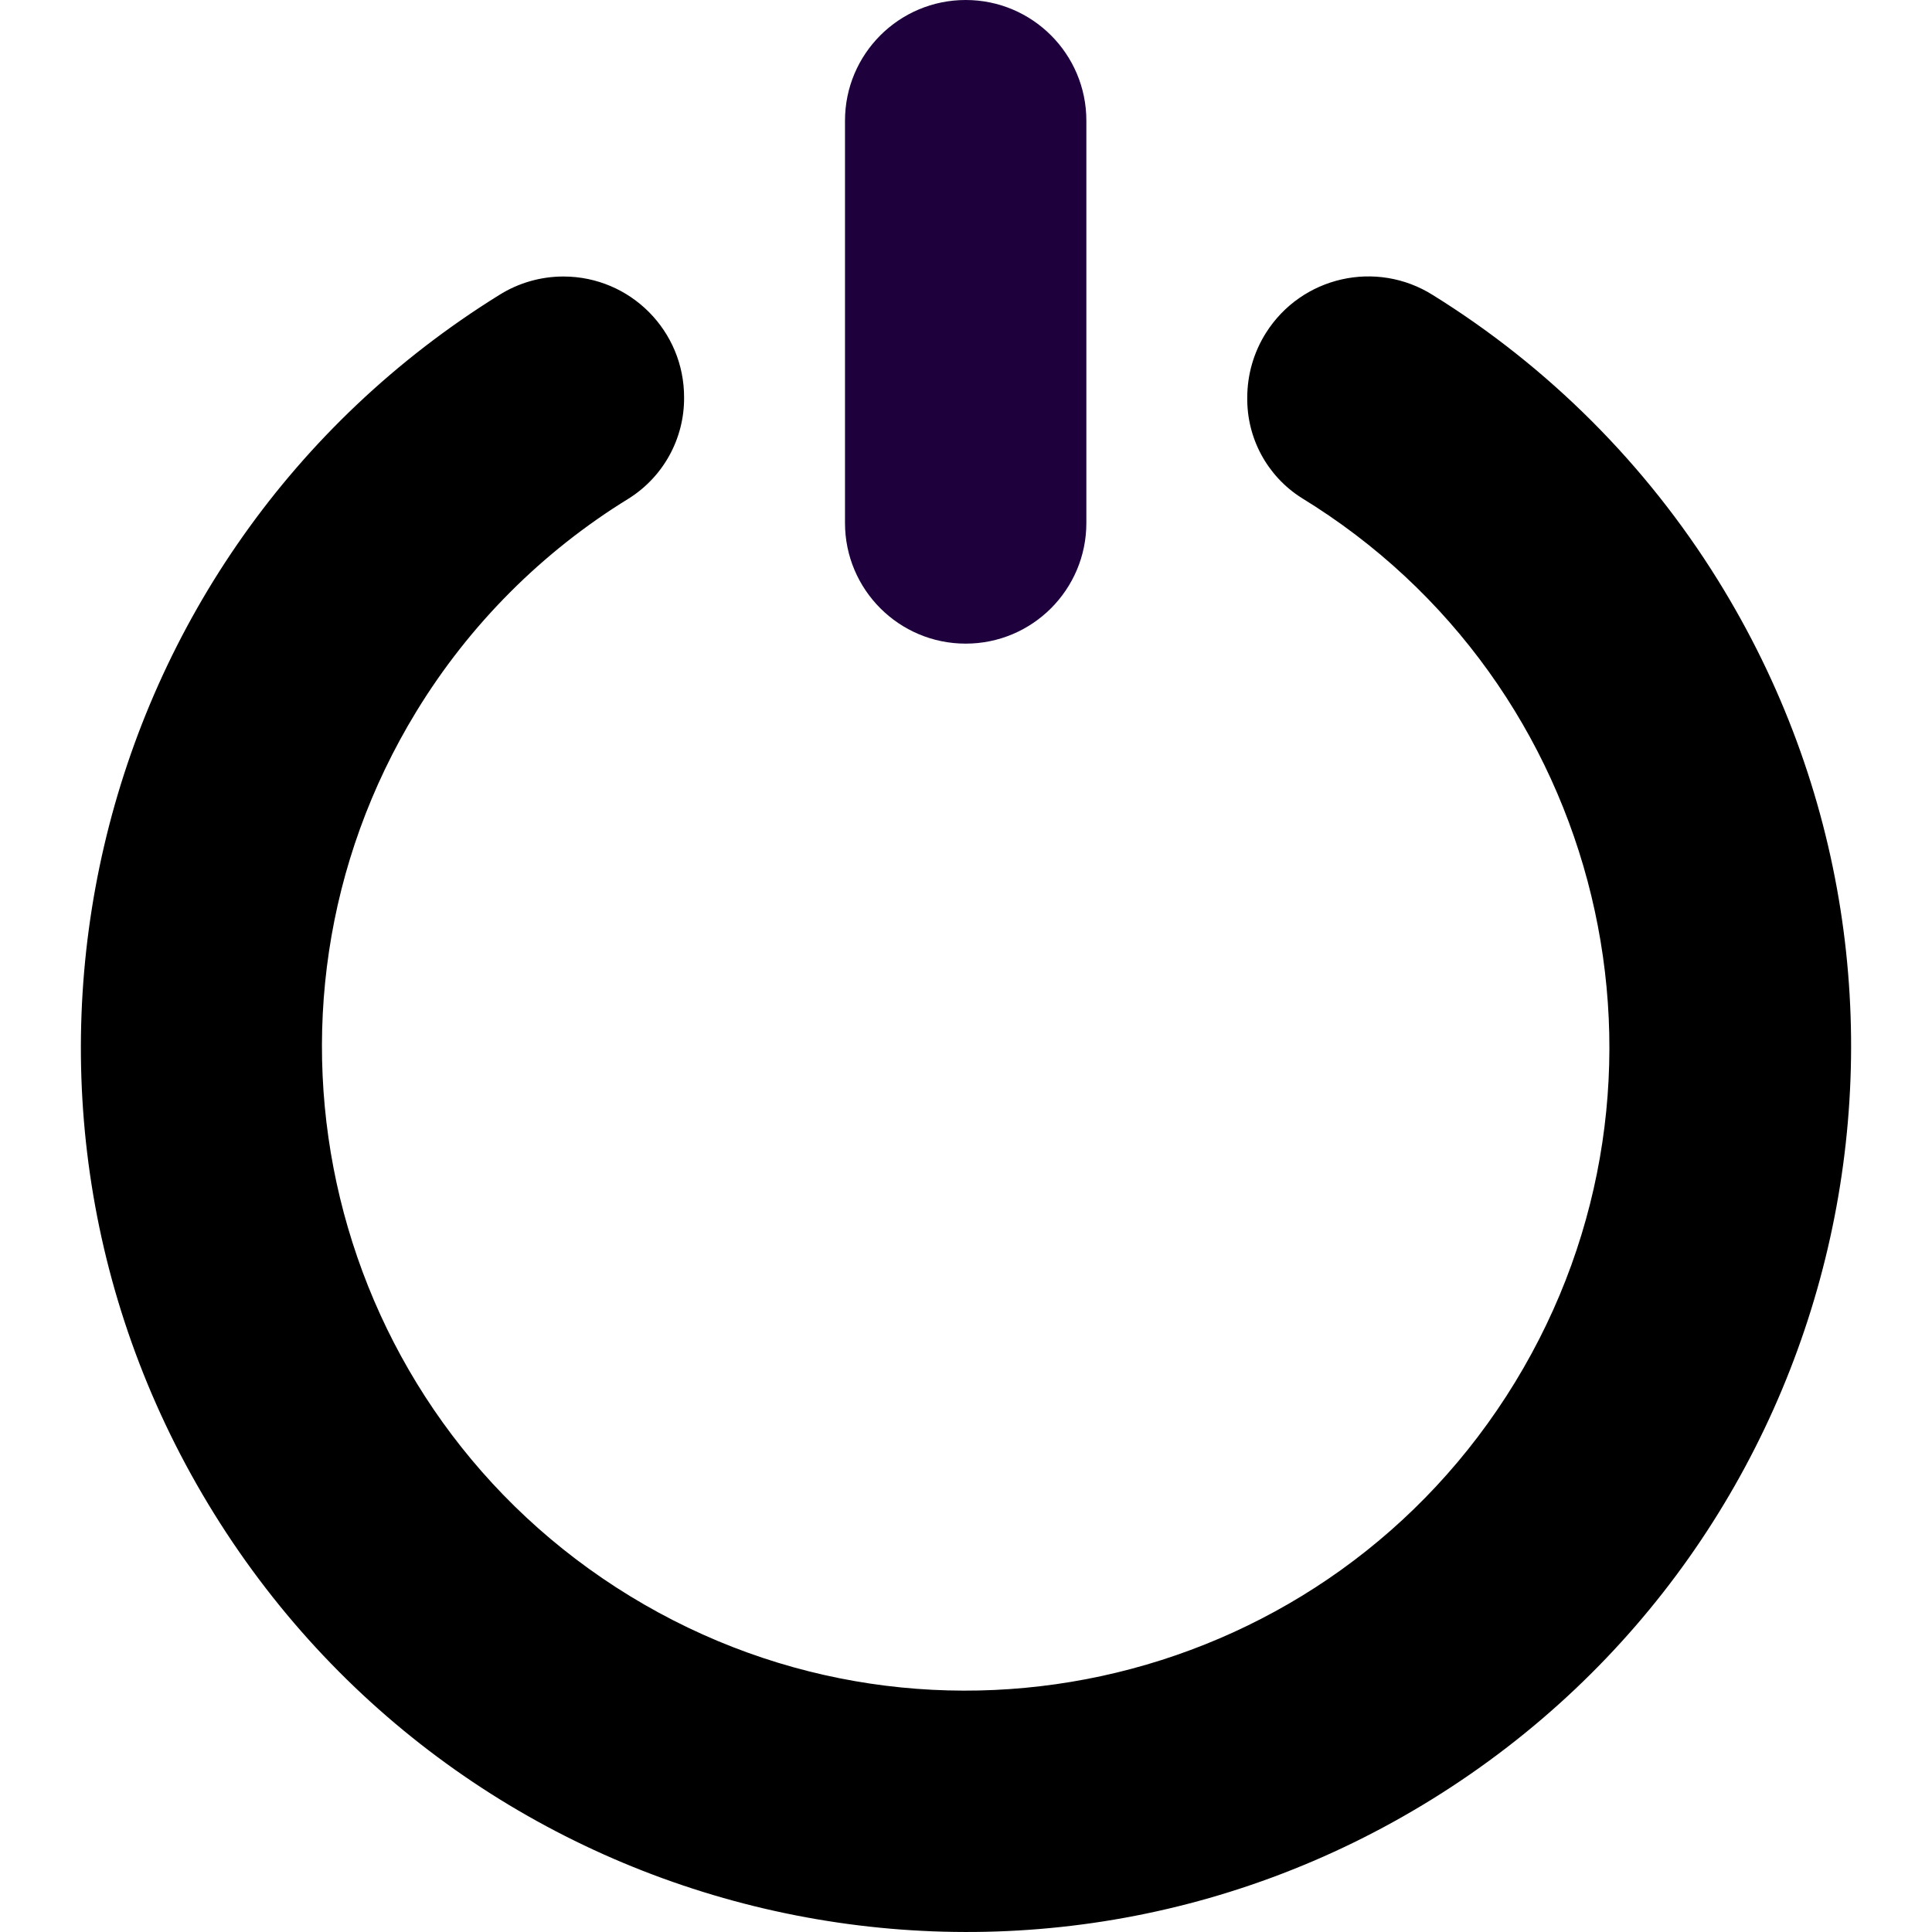
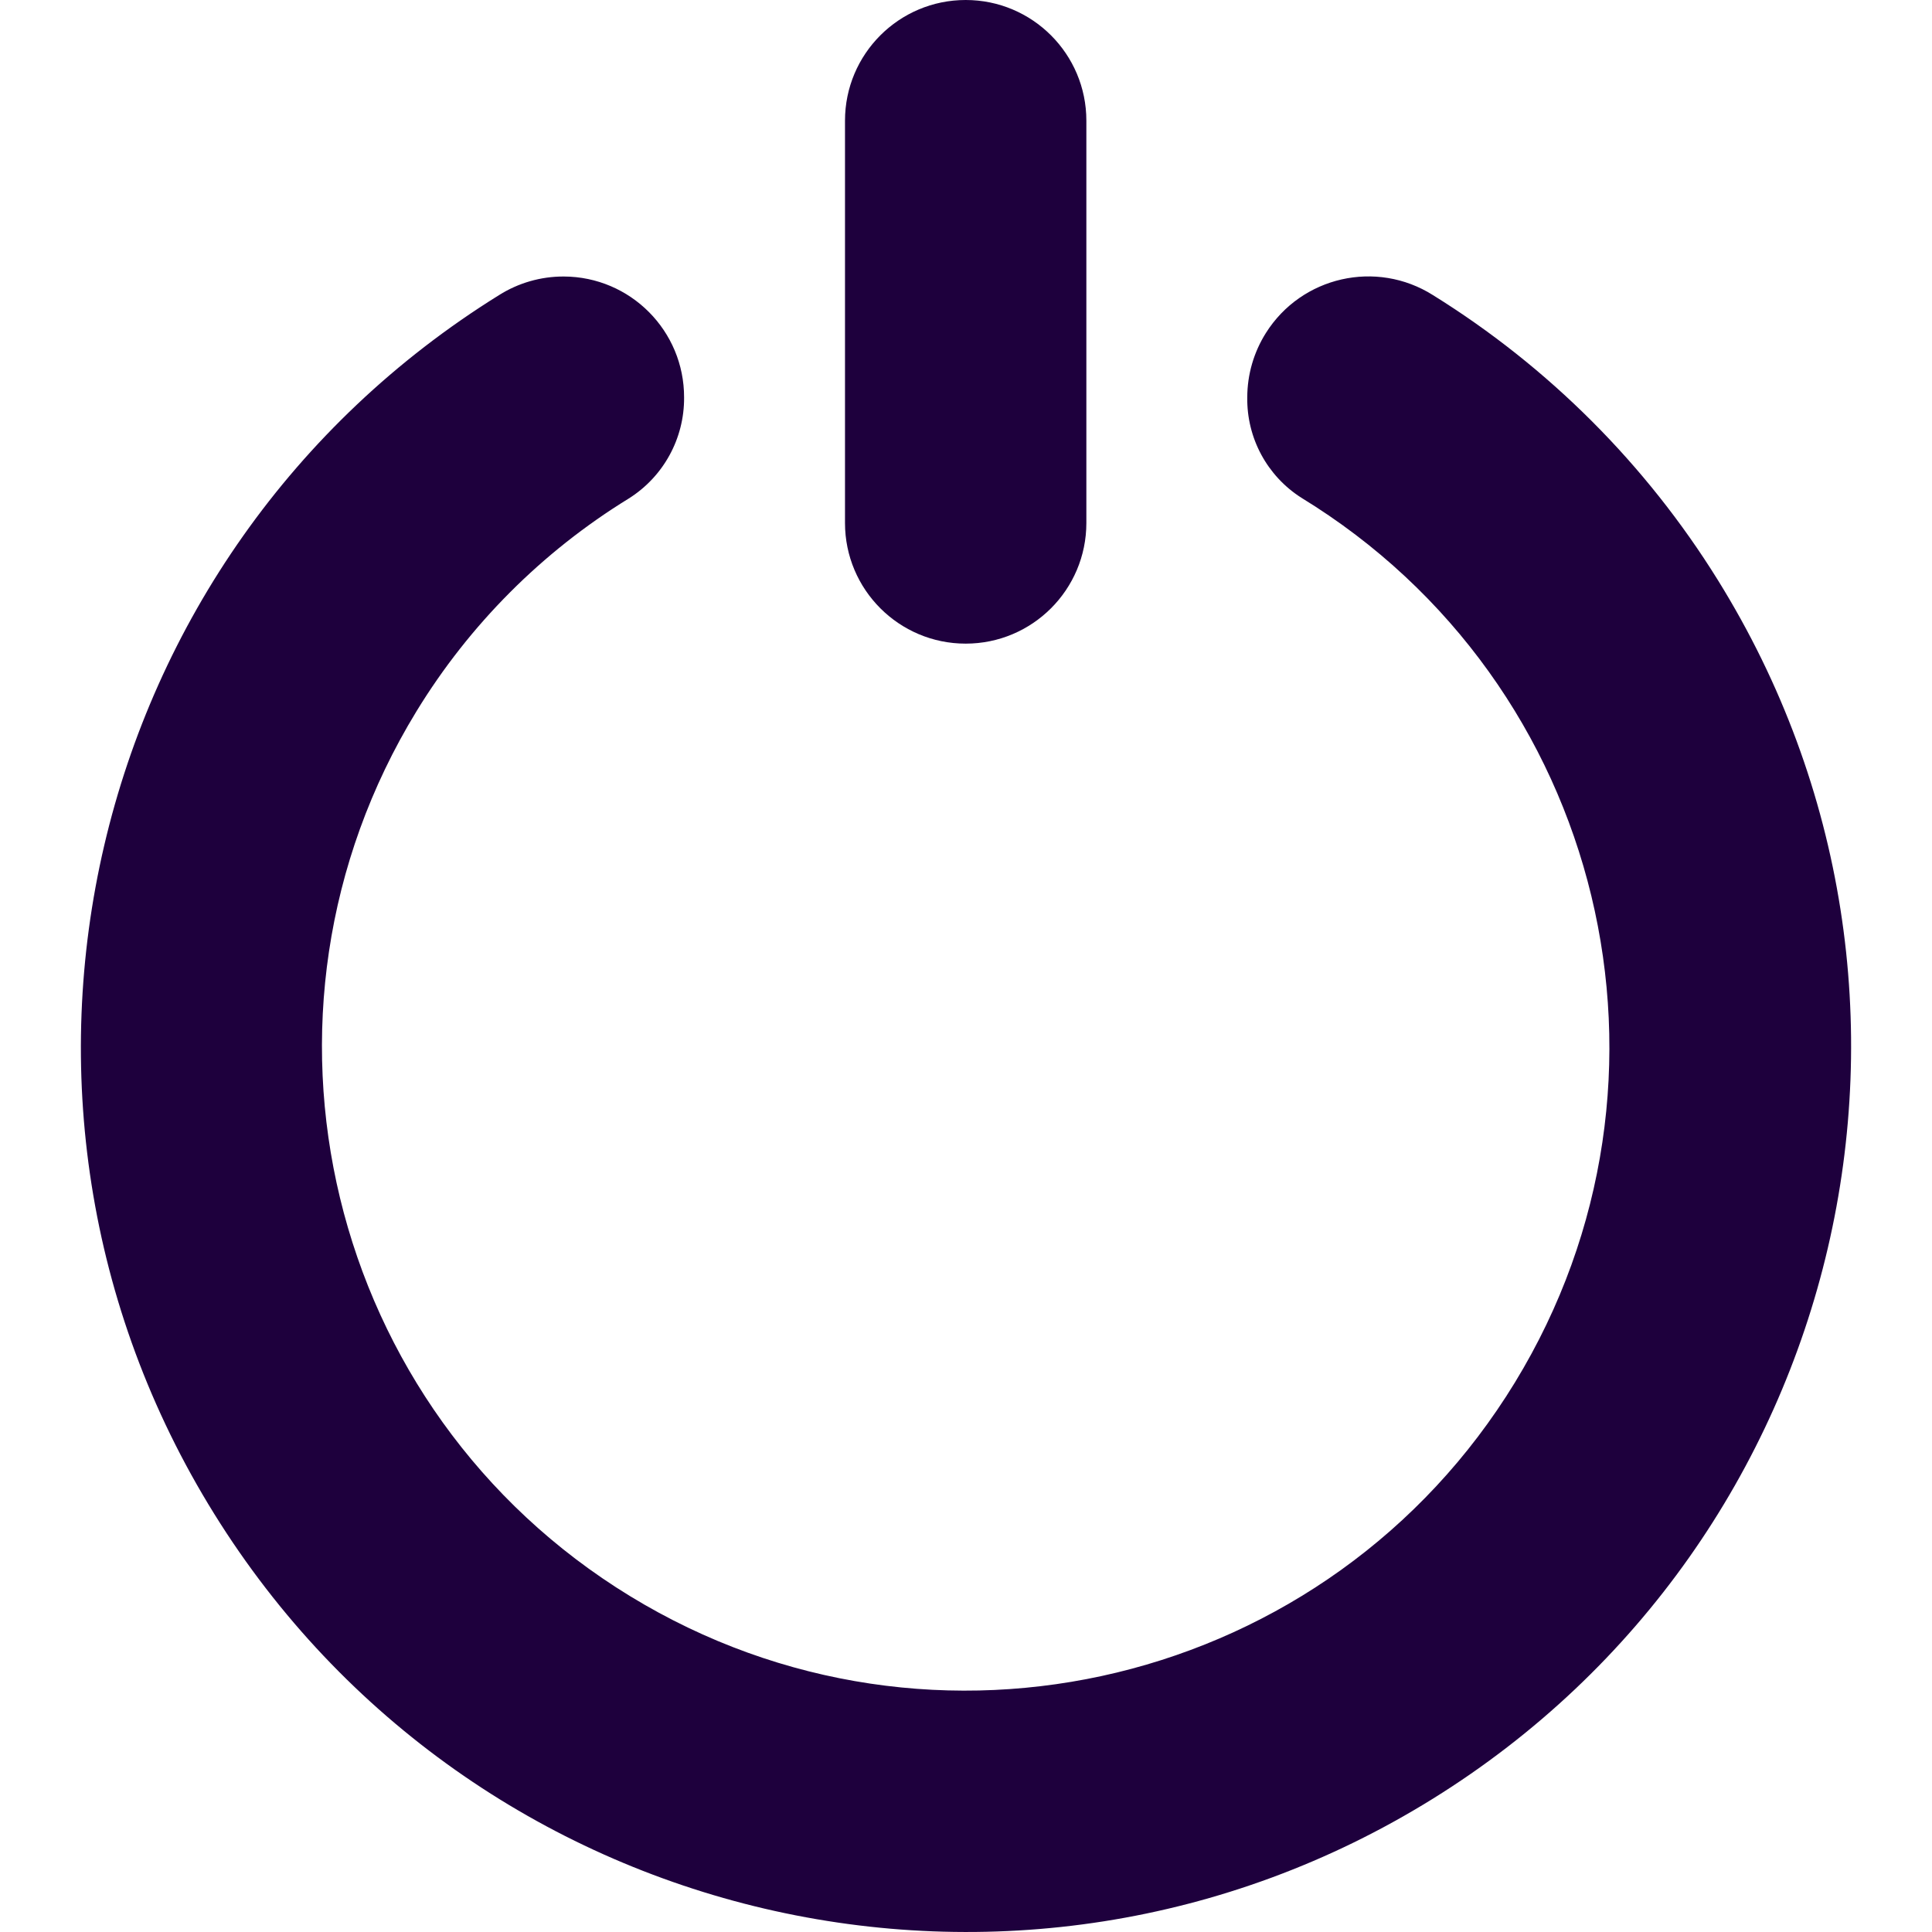
<svg xmlns="http://www.w3.org/2000/svg" version="1.1" id="Capa_1" x="0px" y="0px" viewBox="0 0 512.292 512.292" style="enable-background:new 0 0 512.292 512.292;" xml:space="preserve" width="512" height="512">
  <g>
    <path fill="#1e003d" d="M256.061,0L256.061,0c17.673,0,32,14.327,32,32v106.667c0,17.673-14.327,32-32,32l0,0c-17.673,0-32-14.327-32-32V32   C224.061,14.327,238.387,0,256.061,0z" />
-     <path fill="1e003d" d="M330.727,105.387L330.727,105.387c-0.157,10.742,5.259,20.8,14.315,26.581c80.432,49.143,105.796,154.185,56.652,234.616   S247.51,472.38,167.078,423.237S61.282,269.052,110.426,188.62c14.042-22.982,33.324-42.315,56.269-56.418   c9.211-5.781,14.773-15.92,14.699-26.795l0,0c0.049-17.673-14.238-32.039-31.911-32.088c-6.07-0.017-12.02,1.693-17.155,4.931   C22.233,146.634-11.58,291.318,56.803,401.412s213.067,143.907,323.161,75.524s143.907-213.067,75.524-323.161   c-19.035-30.645-44.879-56.489-75.524-75.524c-14.997-9.461-34.824-4.973-44.285,10.024   C332.447,93.397,330.731,99.33,330.727,105.387z" />
+     <path fill="#1e003d" d="M330.727,105.387L330.727,105.387c-0.157,10.742,5.259,20.8,14.315,26.581c80.432,49.143,105.796,154.185,56.652,234.616   S247.51,472.38,167.078,423.237S61.282,269.052,110.426,188.62c14.042-22.982,33.324-42.315,56.269-56.418   c9.211-5.781,14.773-15.92,14.699-26.795l0,0c0.049-17.673-14.238-32.039-31.911-32.088c-6.07-0.017-12.02,1.693-17.155,4.931   C22.233,146.634-11.58,291.318,56.803,401.412s213.067,143.907,323.161,75.524s143.907-213.067,75.524-323.161   c-19.035-30.645-44.879-56.489-75.524-75.524c-14.997-9.461-34.824-4.973-44.285,10.024   C332.447,93.397,330.731,99.33,330.727,105.387z" />
  </g>
</svg>
